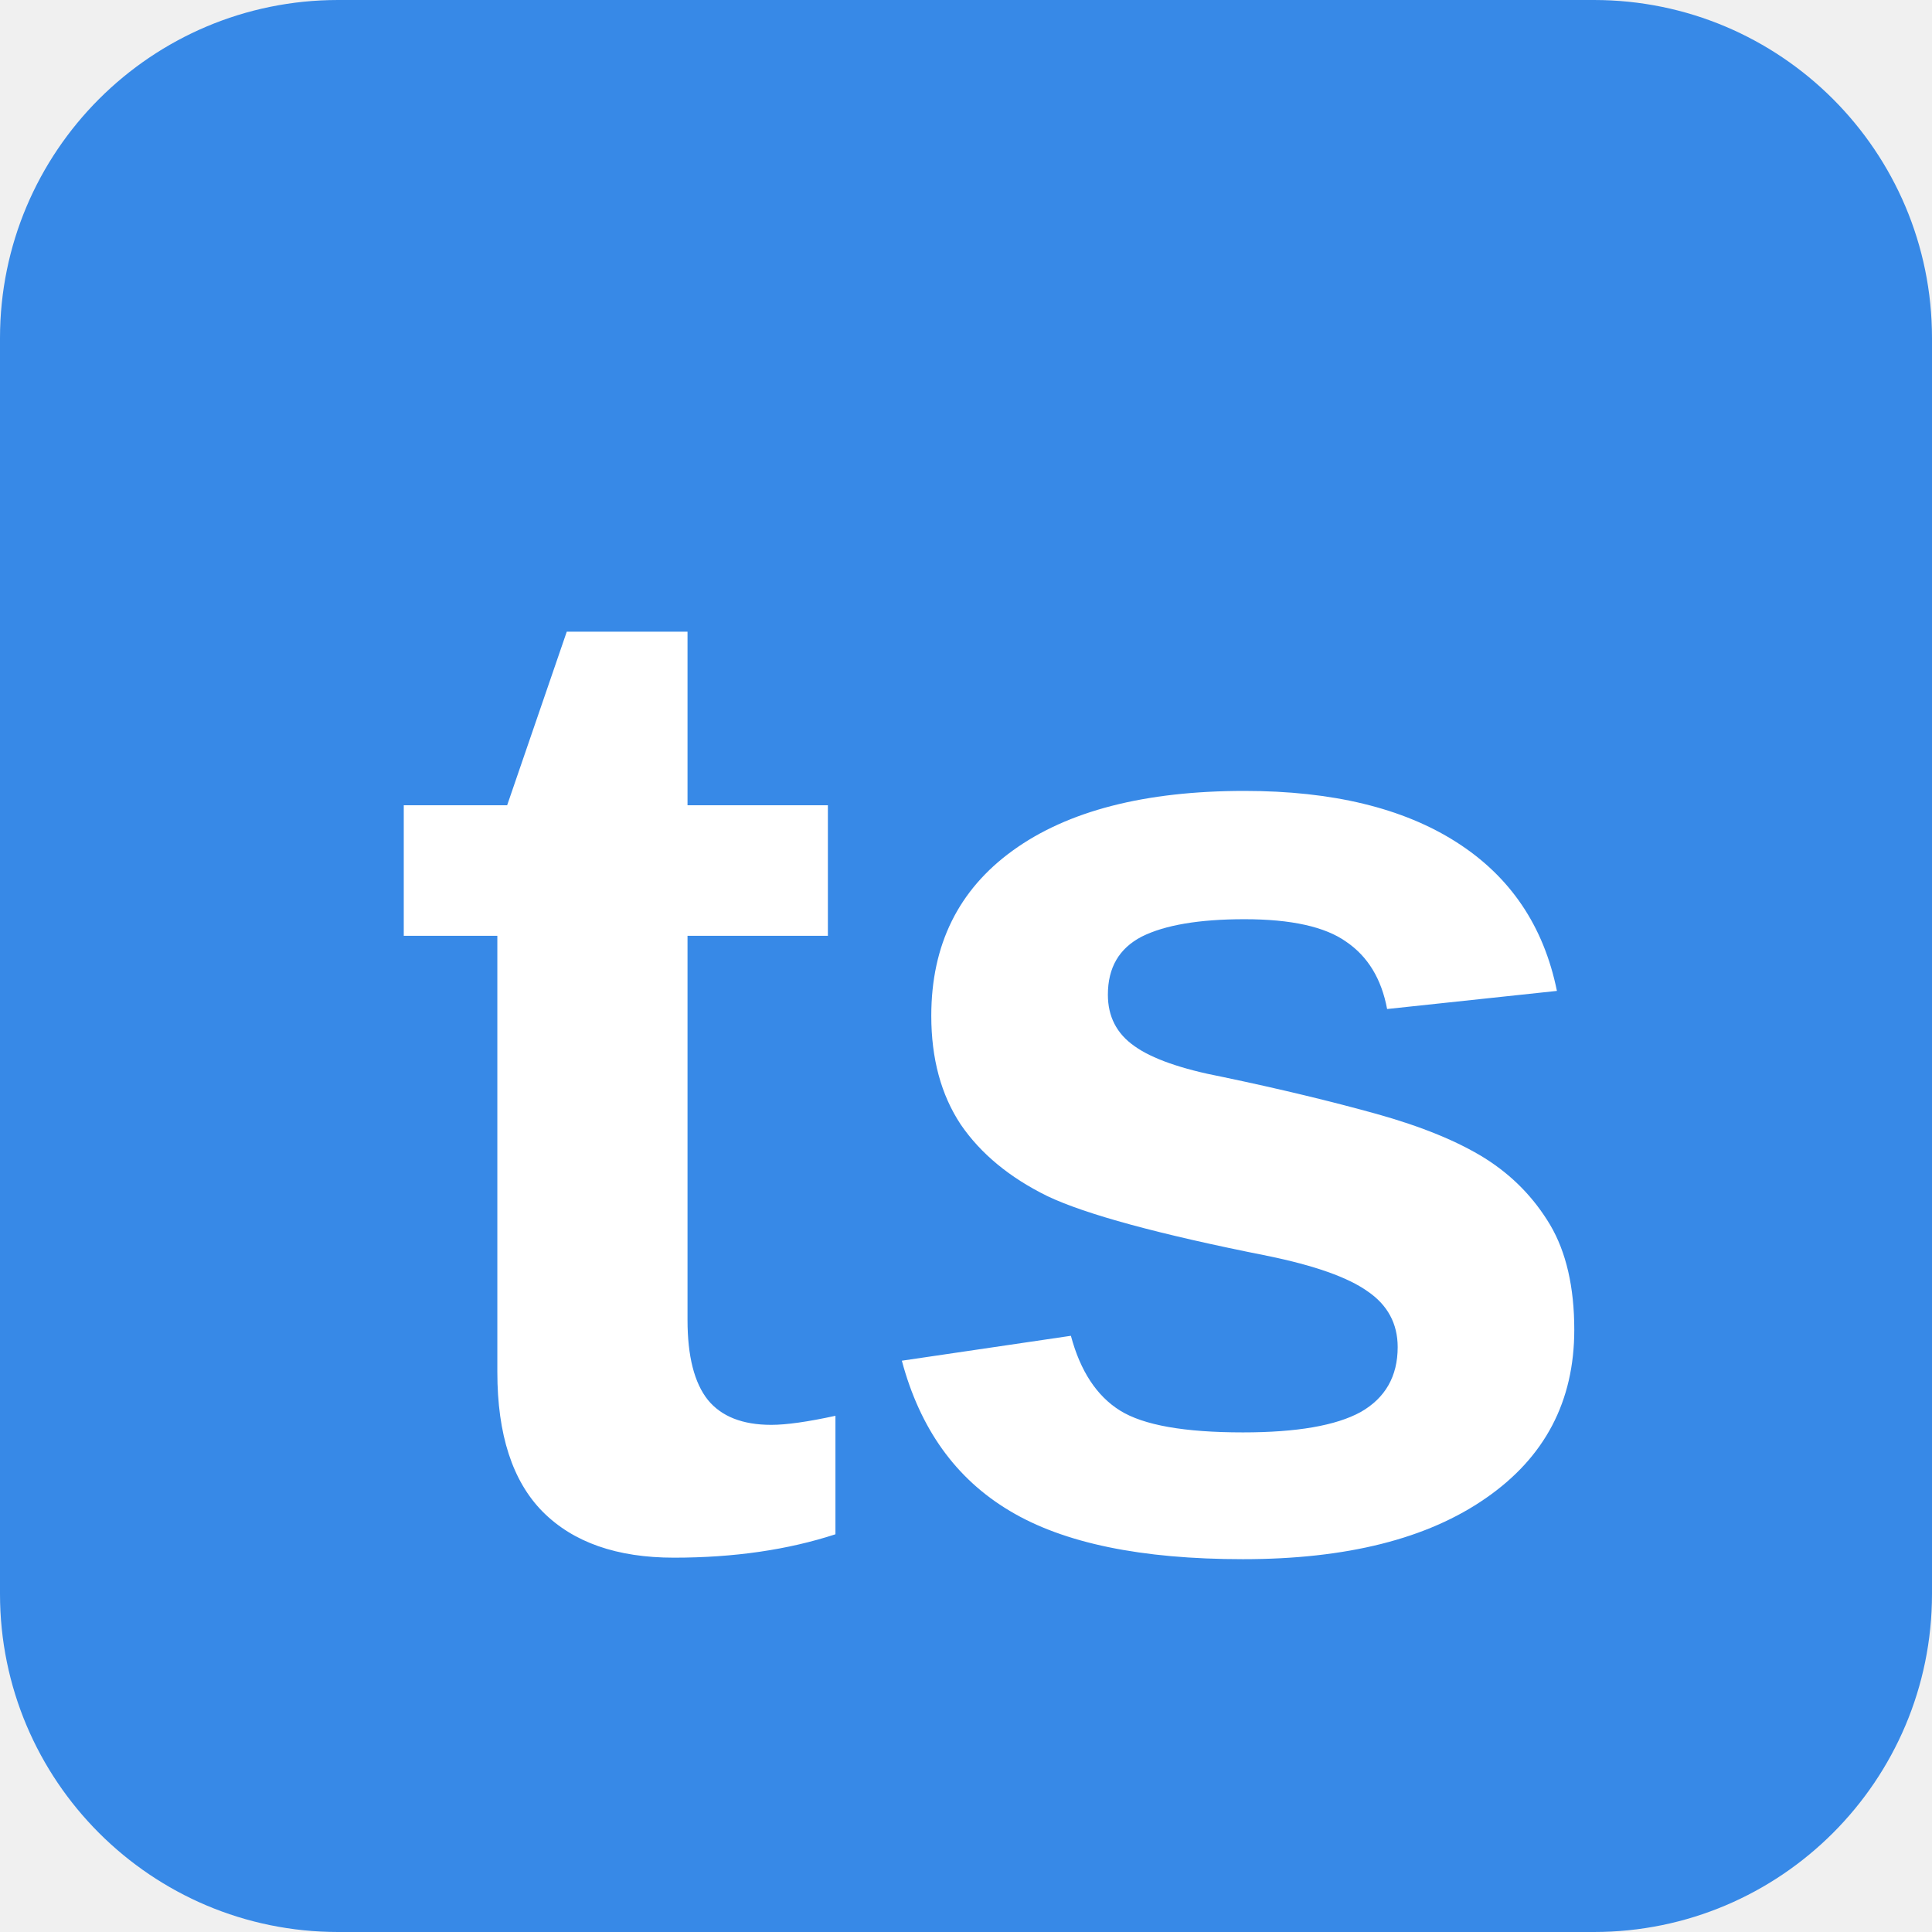
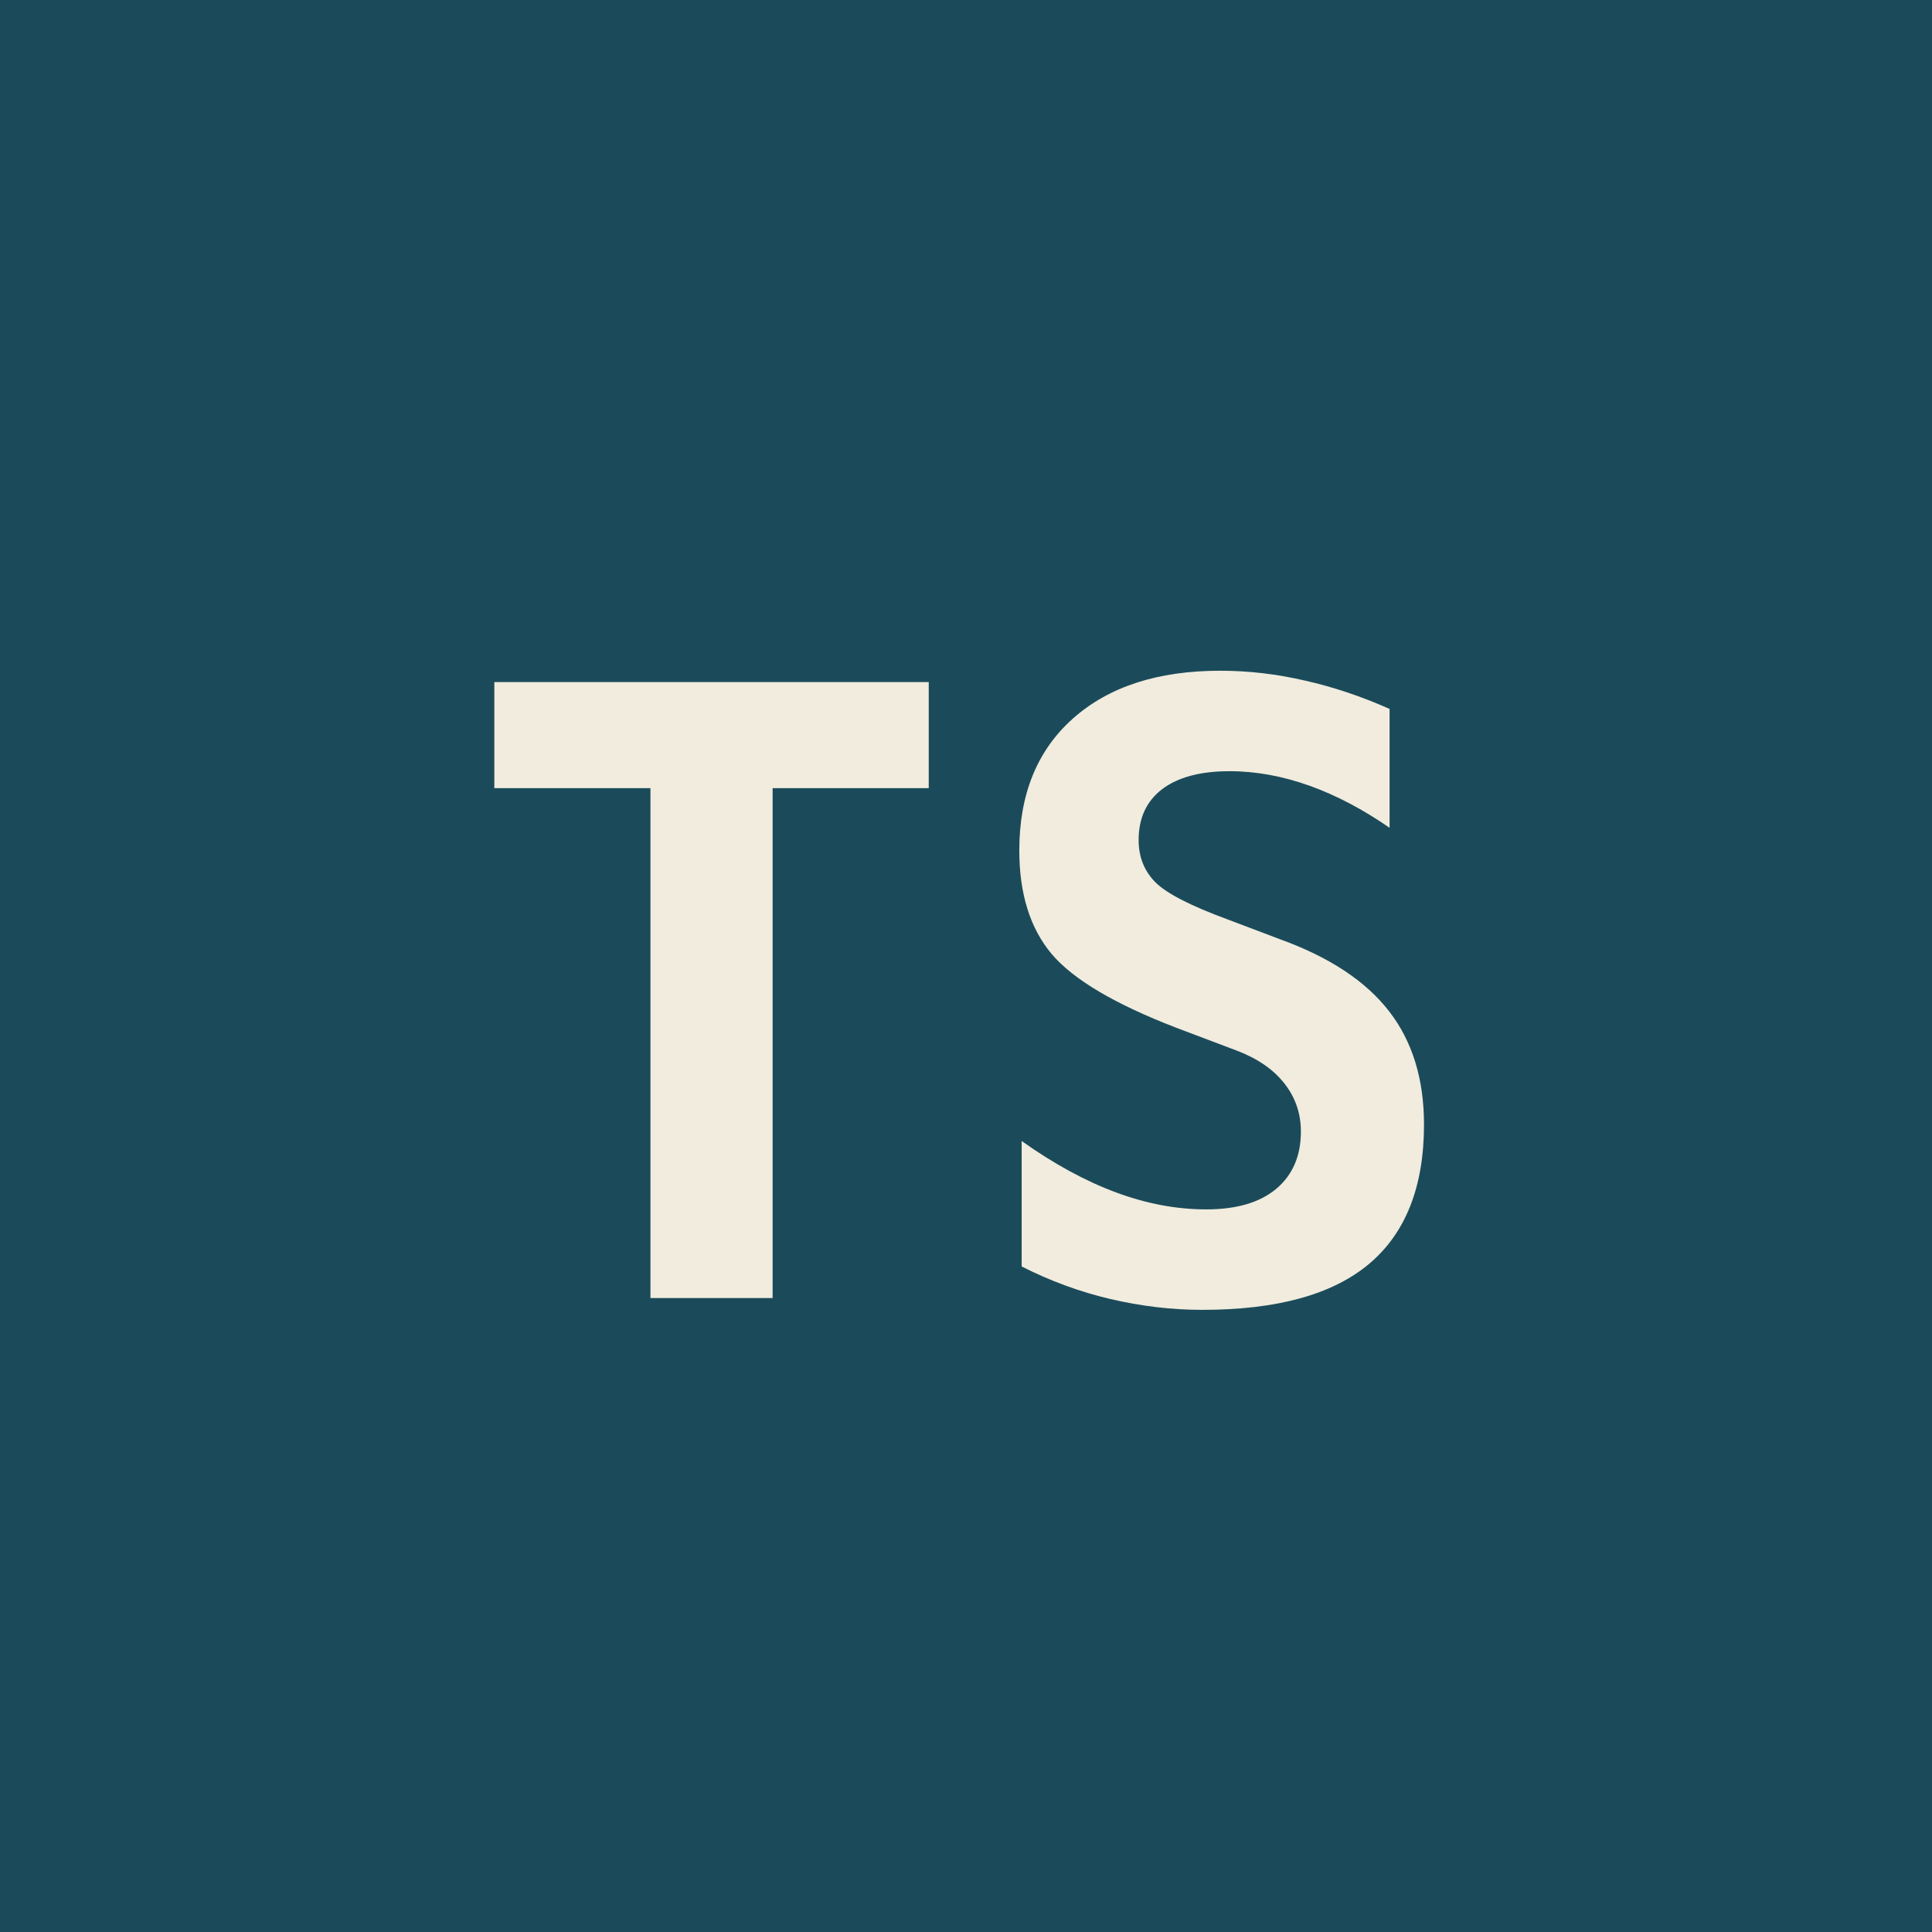
- <svg xmlns="http://www.w3.org/2000/svg" viewBox="0 0 40 40">
-   <rect width="40" height="40" rx="7" fill="#3789e7" />
-   <text x="8" y="32" font-family="Arial,sans-serif" font-weight="bold" font-size="29" fill="white">ts</text>
+ <svg xmlns="http://www.w3.org/2000/svg" viewBox="0 0 64 64">
+   <rect width="64" height="64" fill="#1b4b5a" />
+   <text x="32" y="43" text-anchor="middle" font-family="ui-monospace,Menlo,Consolas,monospace" font-weight="700" font-size="28" fill="#f1ecde">TS</text>
</svg>
